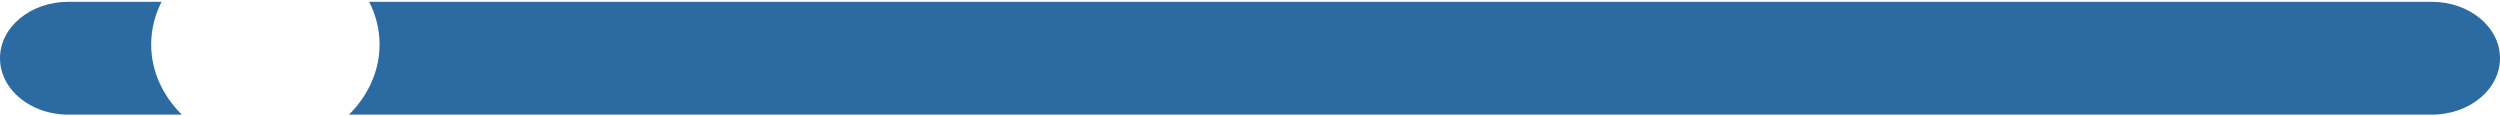
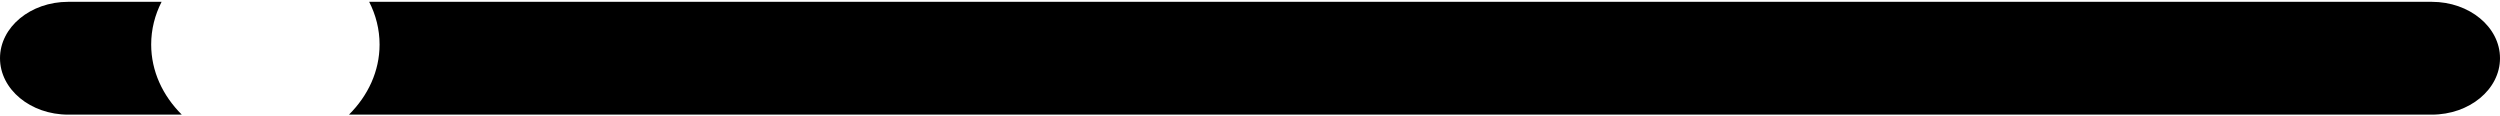
<svg xmlns="http://www.w3.org/2000/svg" width="820" height="38" viewBox="0 0 820 38" fill="none">
-   <path d="M114.464 37.598C120.731 31.36 124.5 23.343 124.5 14.598C124.5 9.632 123.285 4.901 121.088 0.598H797.642C809.99 0.598 820 8.88 820 19.098C820 29.315 809.99 37.598 797.642 37.598H114.464Z" fill="#2C6AA2" />
-   <path d="M59.623 37.598H22.358C10.01 37.598 0 29.315 0 19.098C0 8.88 10.01 0.598 22.358 0.598H53C50.803 4.901 49.587 9.632 49.587 14.598C49.587 23.343 53.356 31.36 59.623 37.598Z" fill="#2C6AA2" />
+   <path d="M114.464 37.598C120.731 31.36 124.5 23.343 124.5 14.598C124.5 9.632 123.285 4.901 121.088 0.598H797.642C809.99 0.598 820 8.88 820 19.098C820 29.315 809.99 37.598 797.642 37.598H114.464Z" fill="currentColor" />
+   <path d="M59.623 37.598H22.358C10.01 37.598 0 29.315 0 19.098C0 8.88 10.01 0.598 22.358 0.598H53C50.803 4.901 49.587 9.632 49.587 14.598C49.587 23.343 53.356 31.36 59.623 37.598Z" fill="currentColor" />
</svg>
